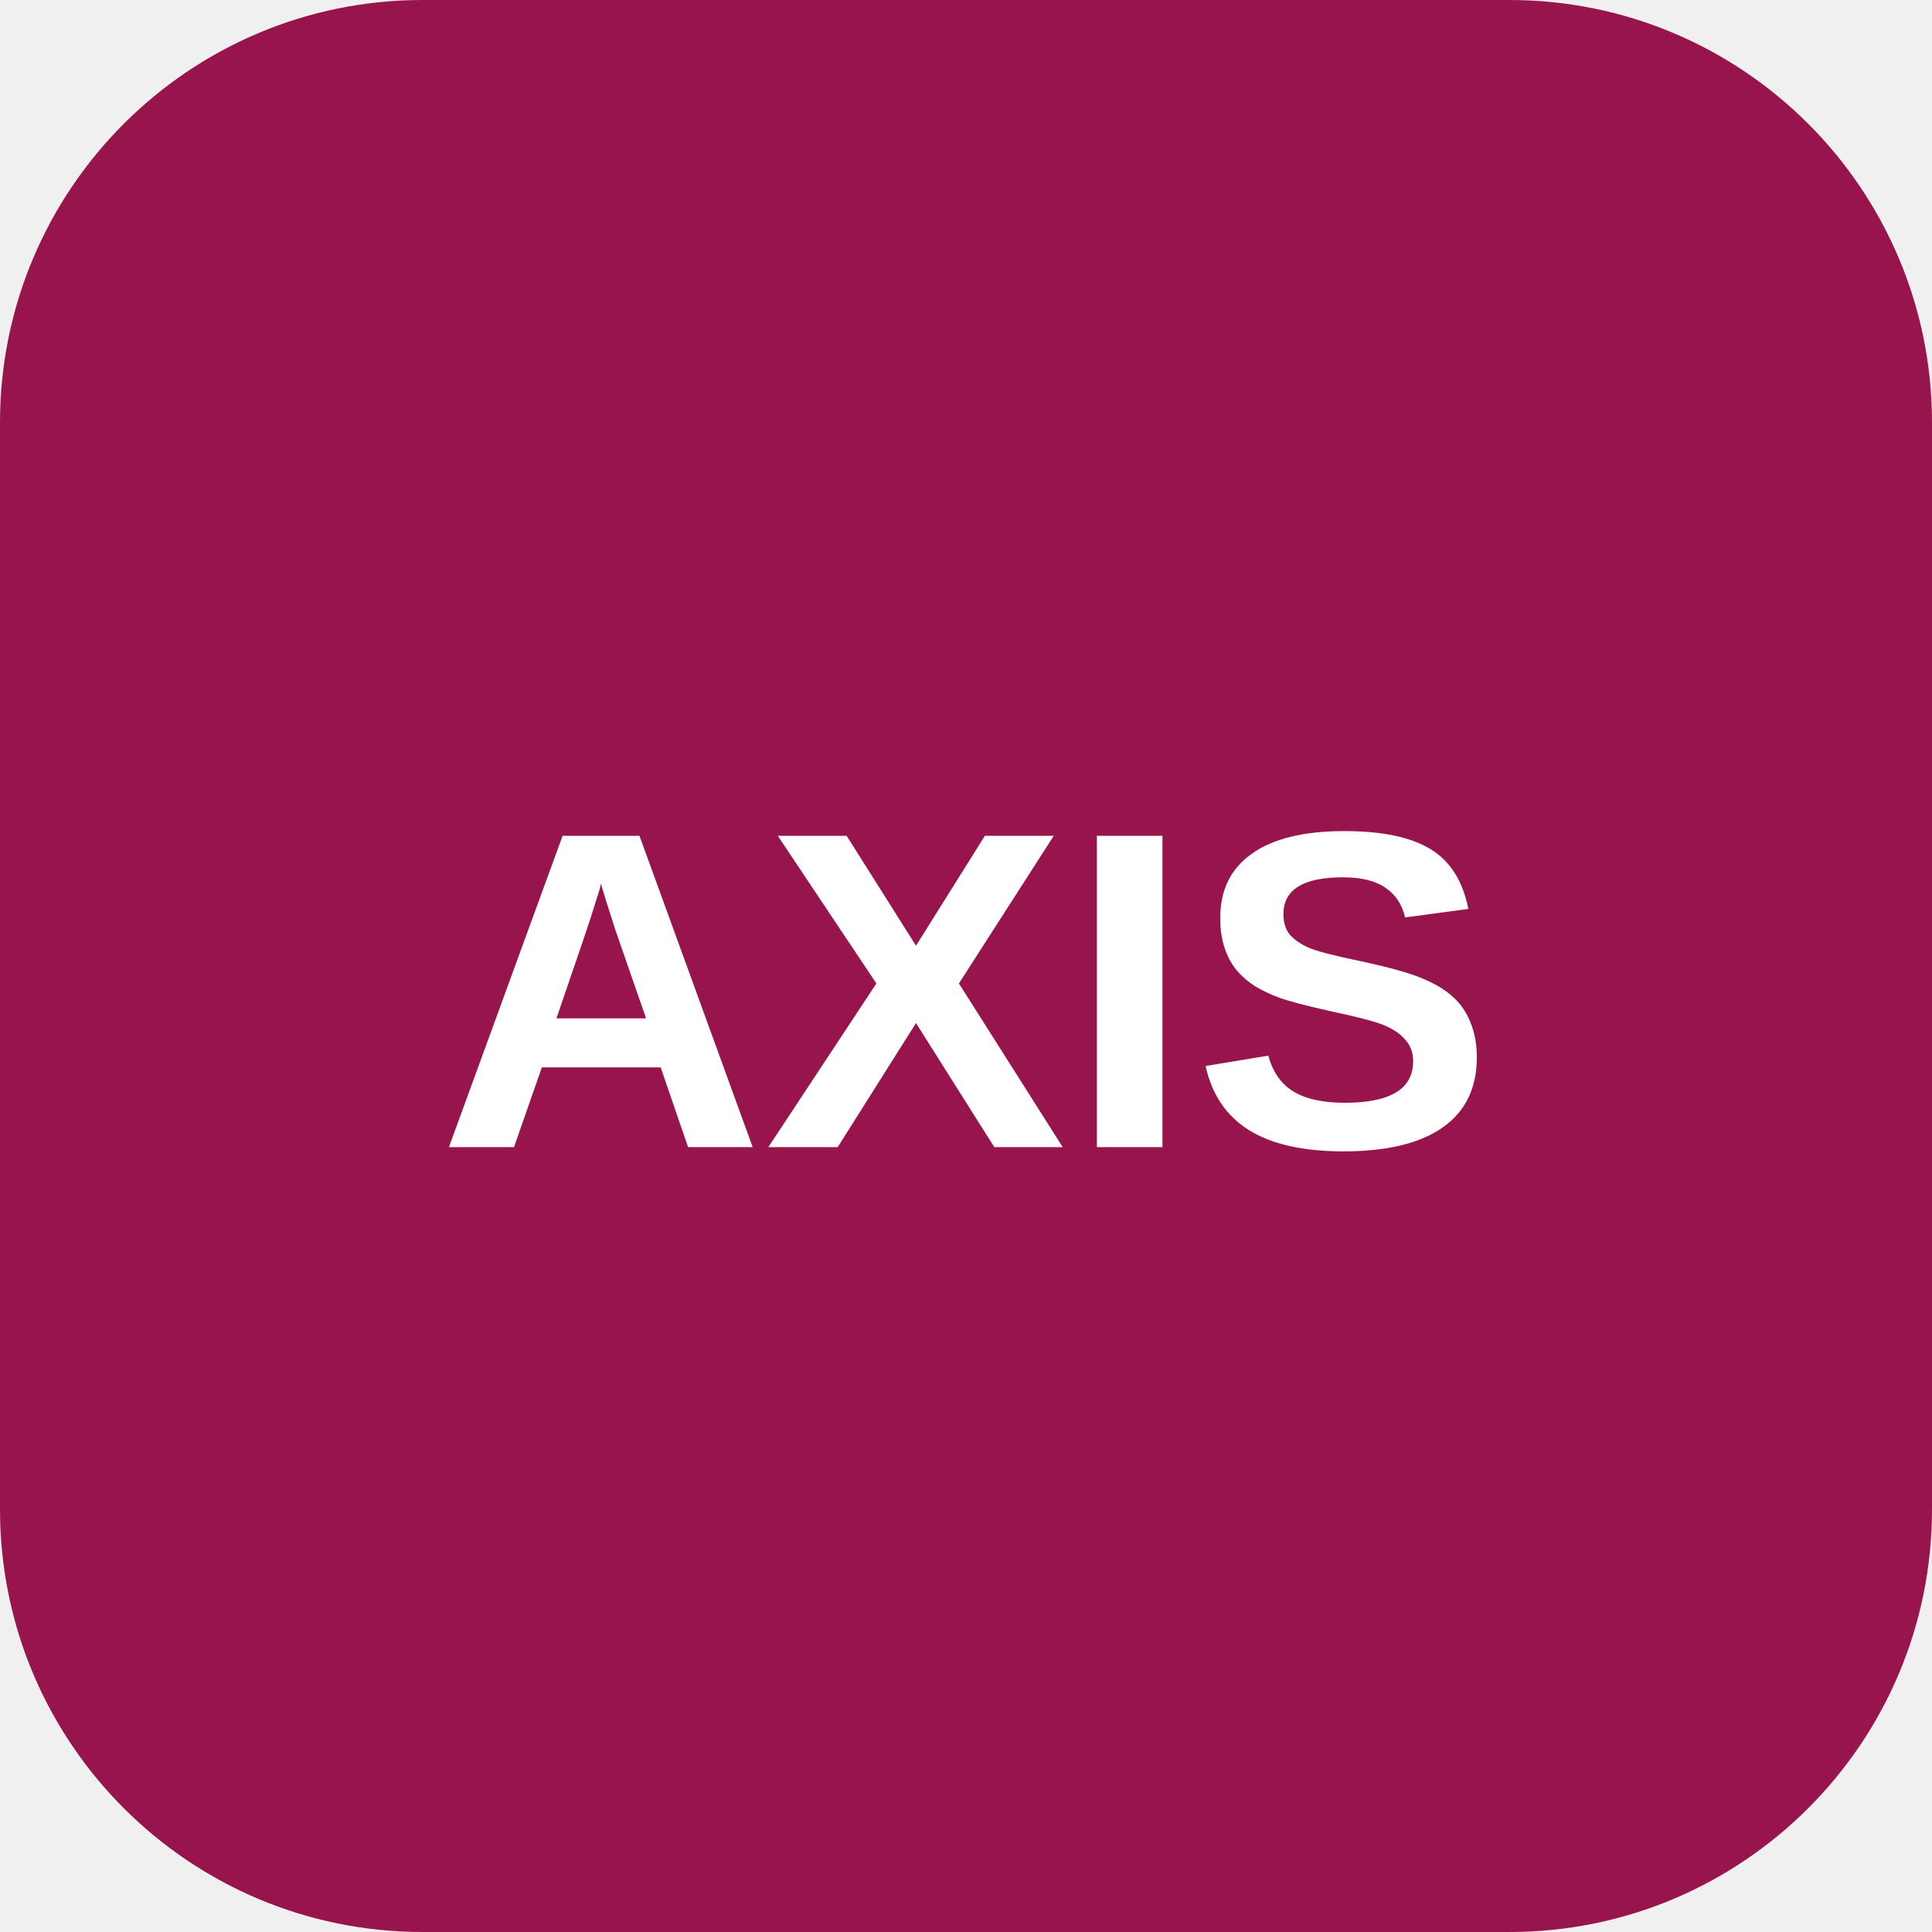
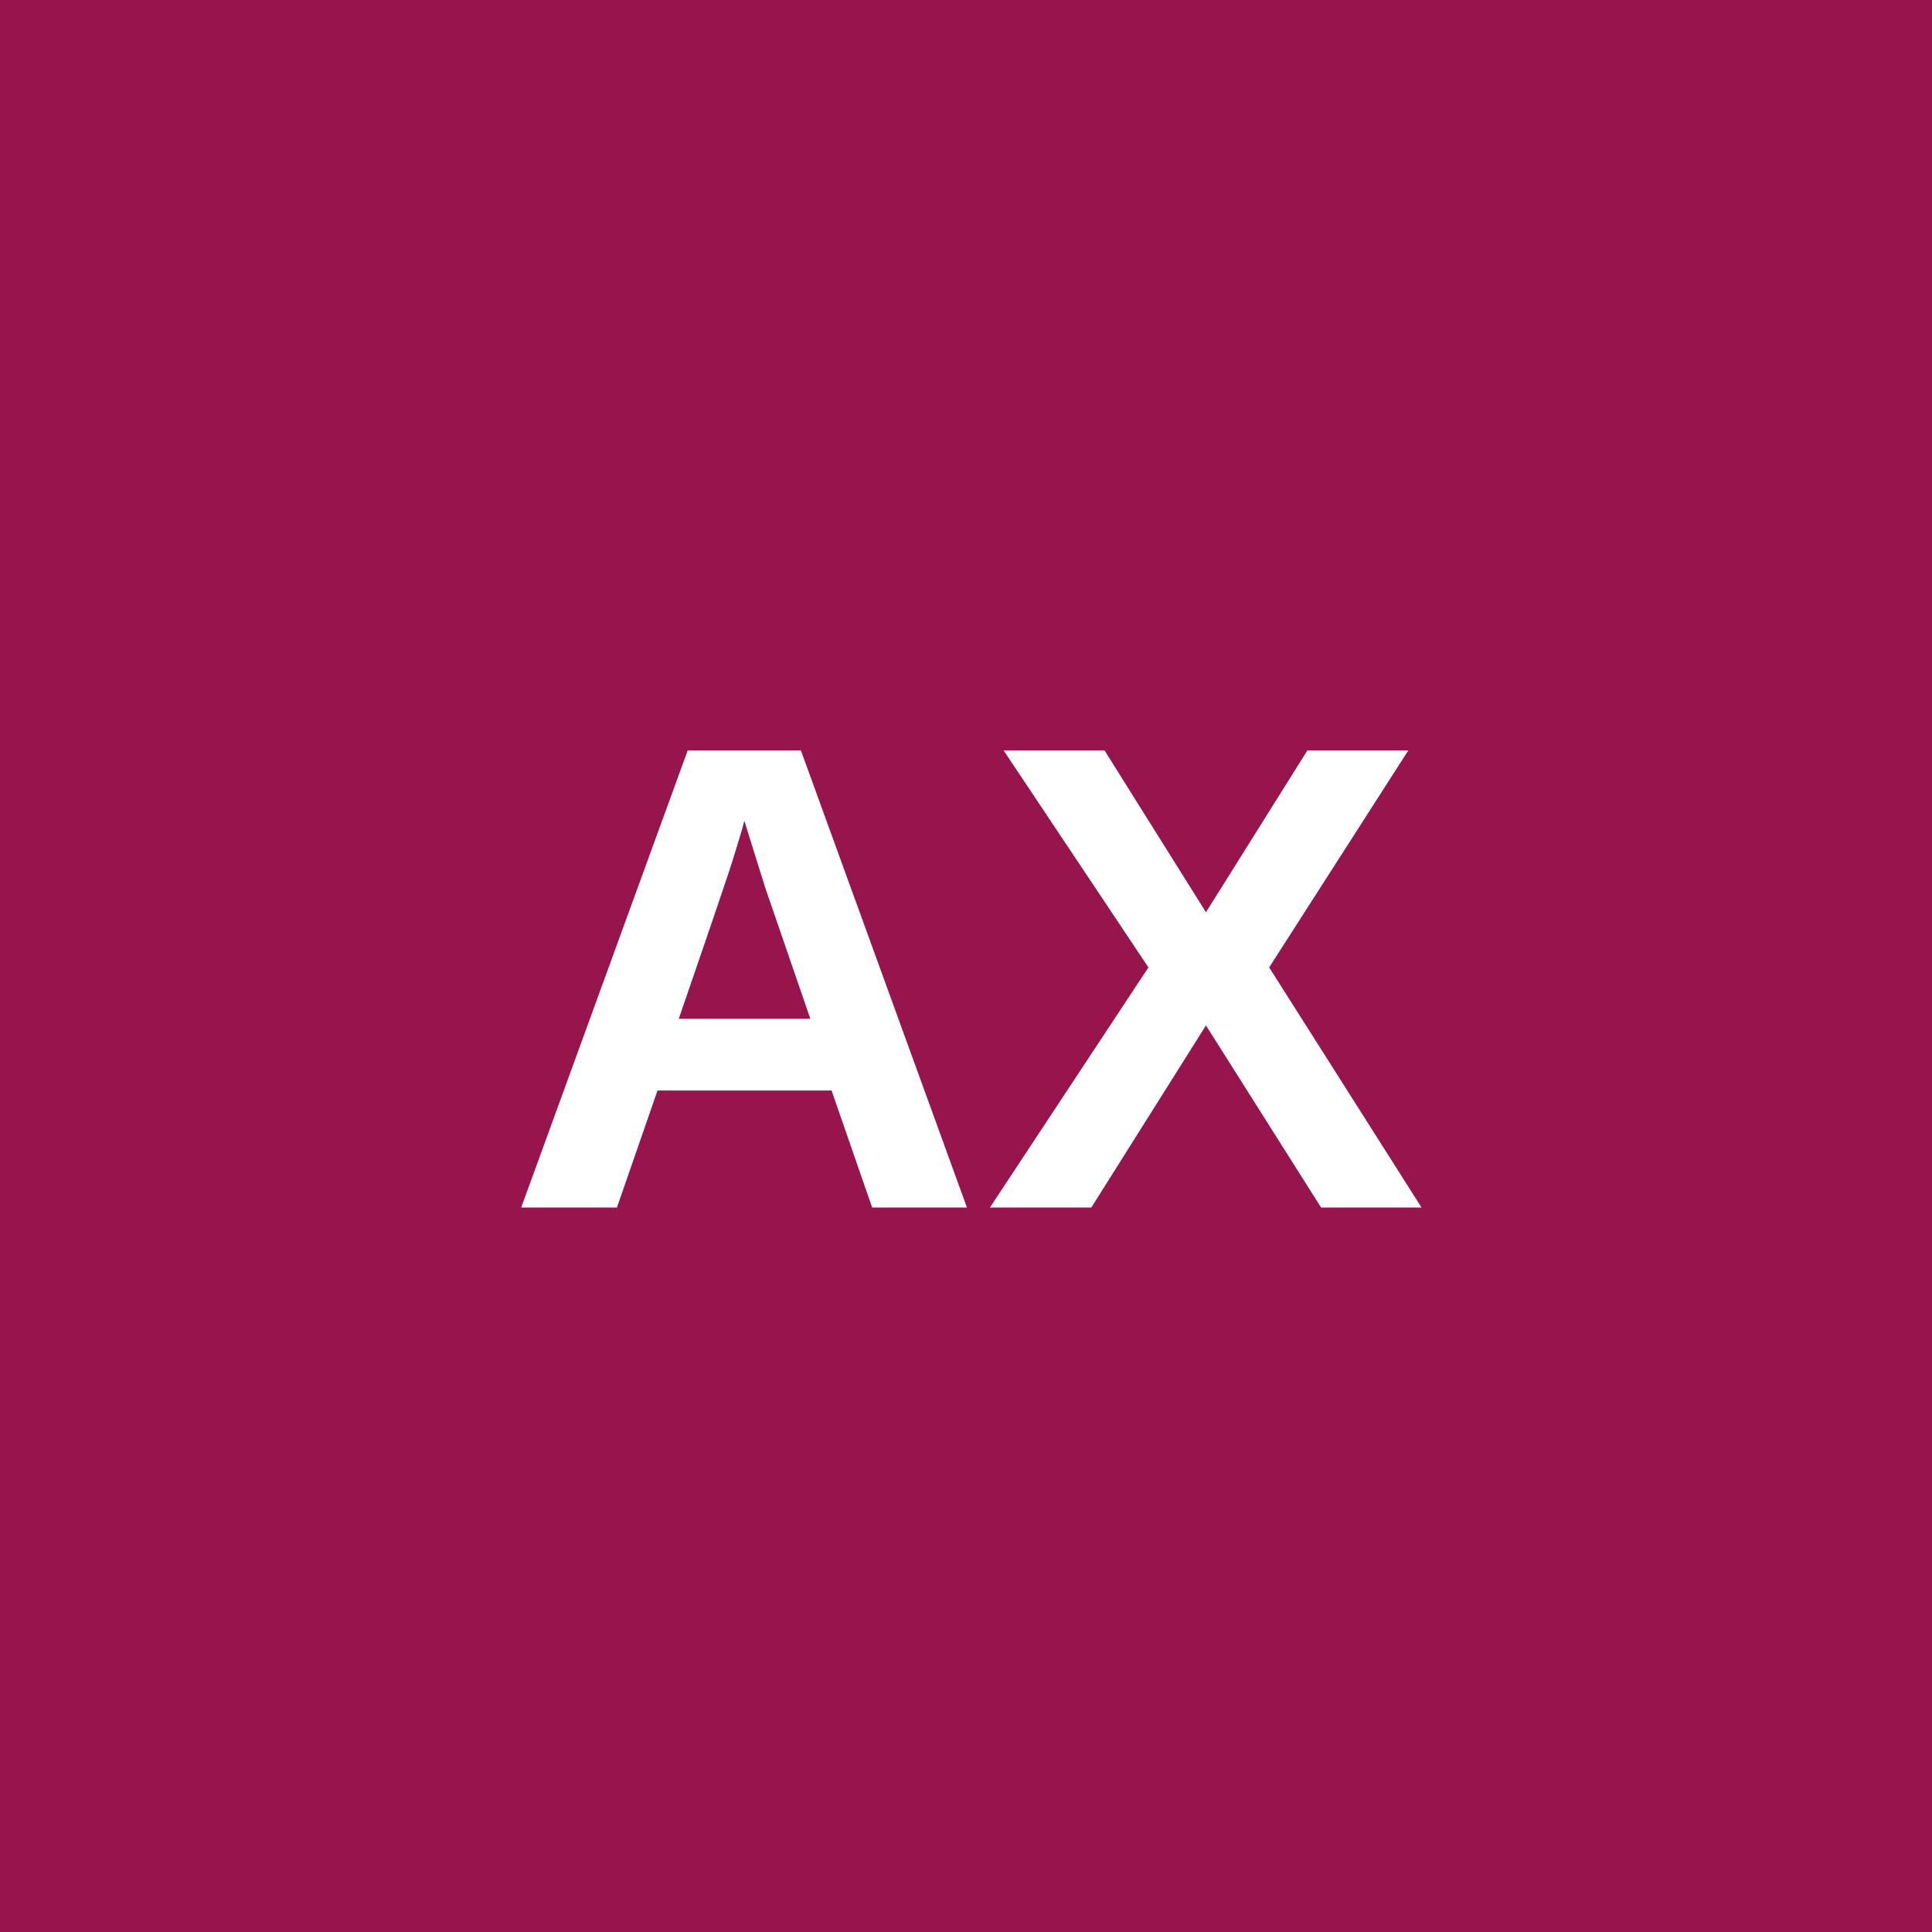
<svg xmlns="http://www.w3.org/2000/svg" viewBox="0 0 64 64" width="64" height="64">
-   <rect width="64" height="64" rx="14" fill="#97144D" />
-   <text x="32" y="38" text-anchor="middle" font-family="Arial, Helvetica, sans-serif" font-size="15" font-weight="700" fill="#fff">AXIS</text>
+   <rect width="64" height="64" fill="#97144D" />
+   <text x="32" y="40" text-anchor="middle" font-family="Arial, Helvetica, sans-serif" font-size="22" font-weight="700" fill="#fff">AX</text>
</svg>
